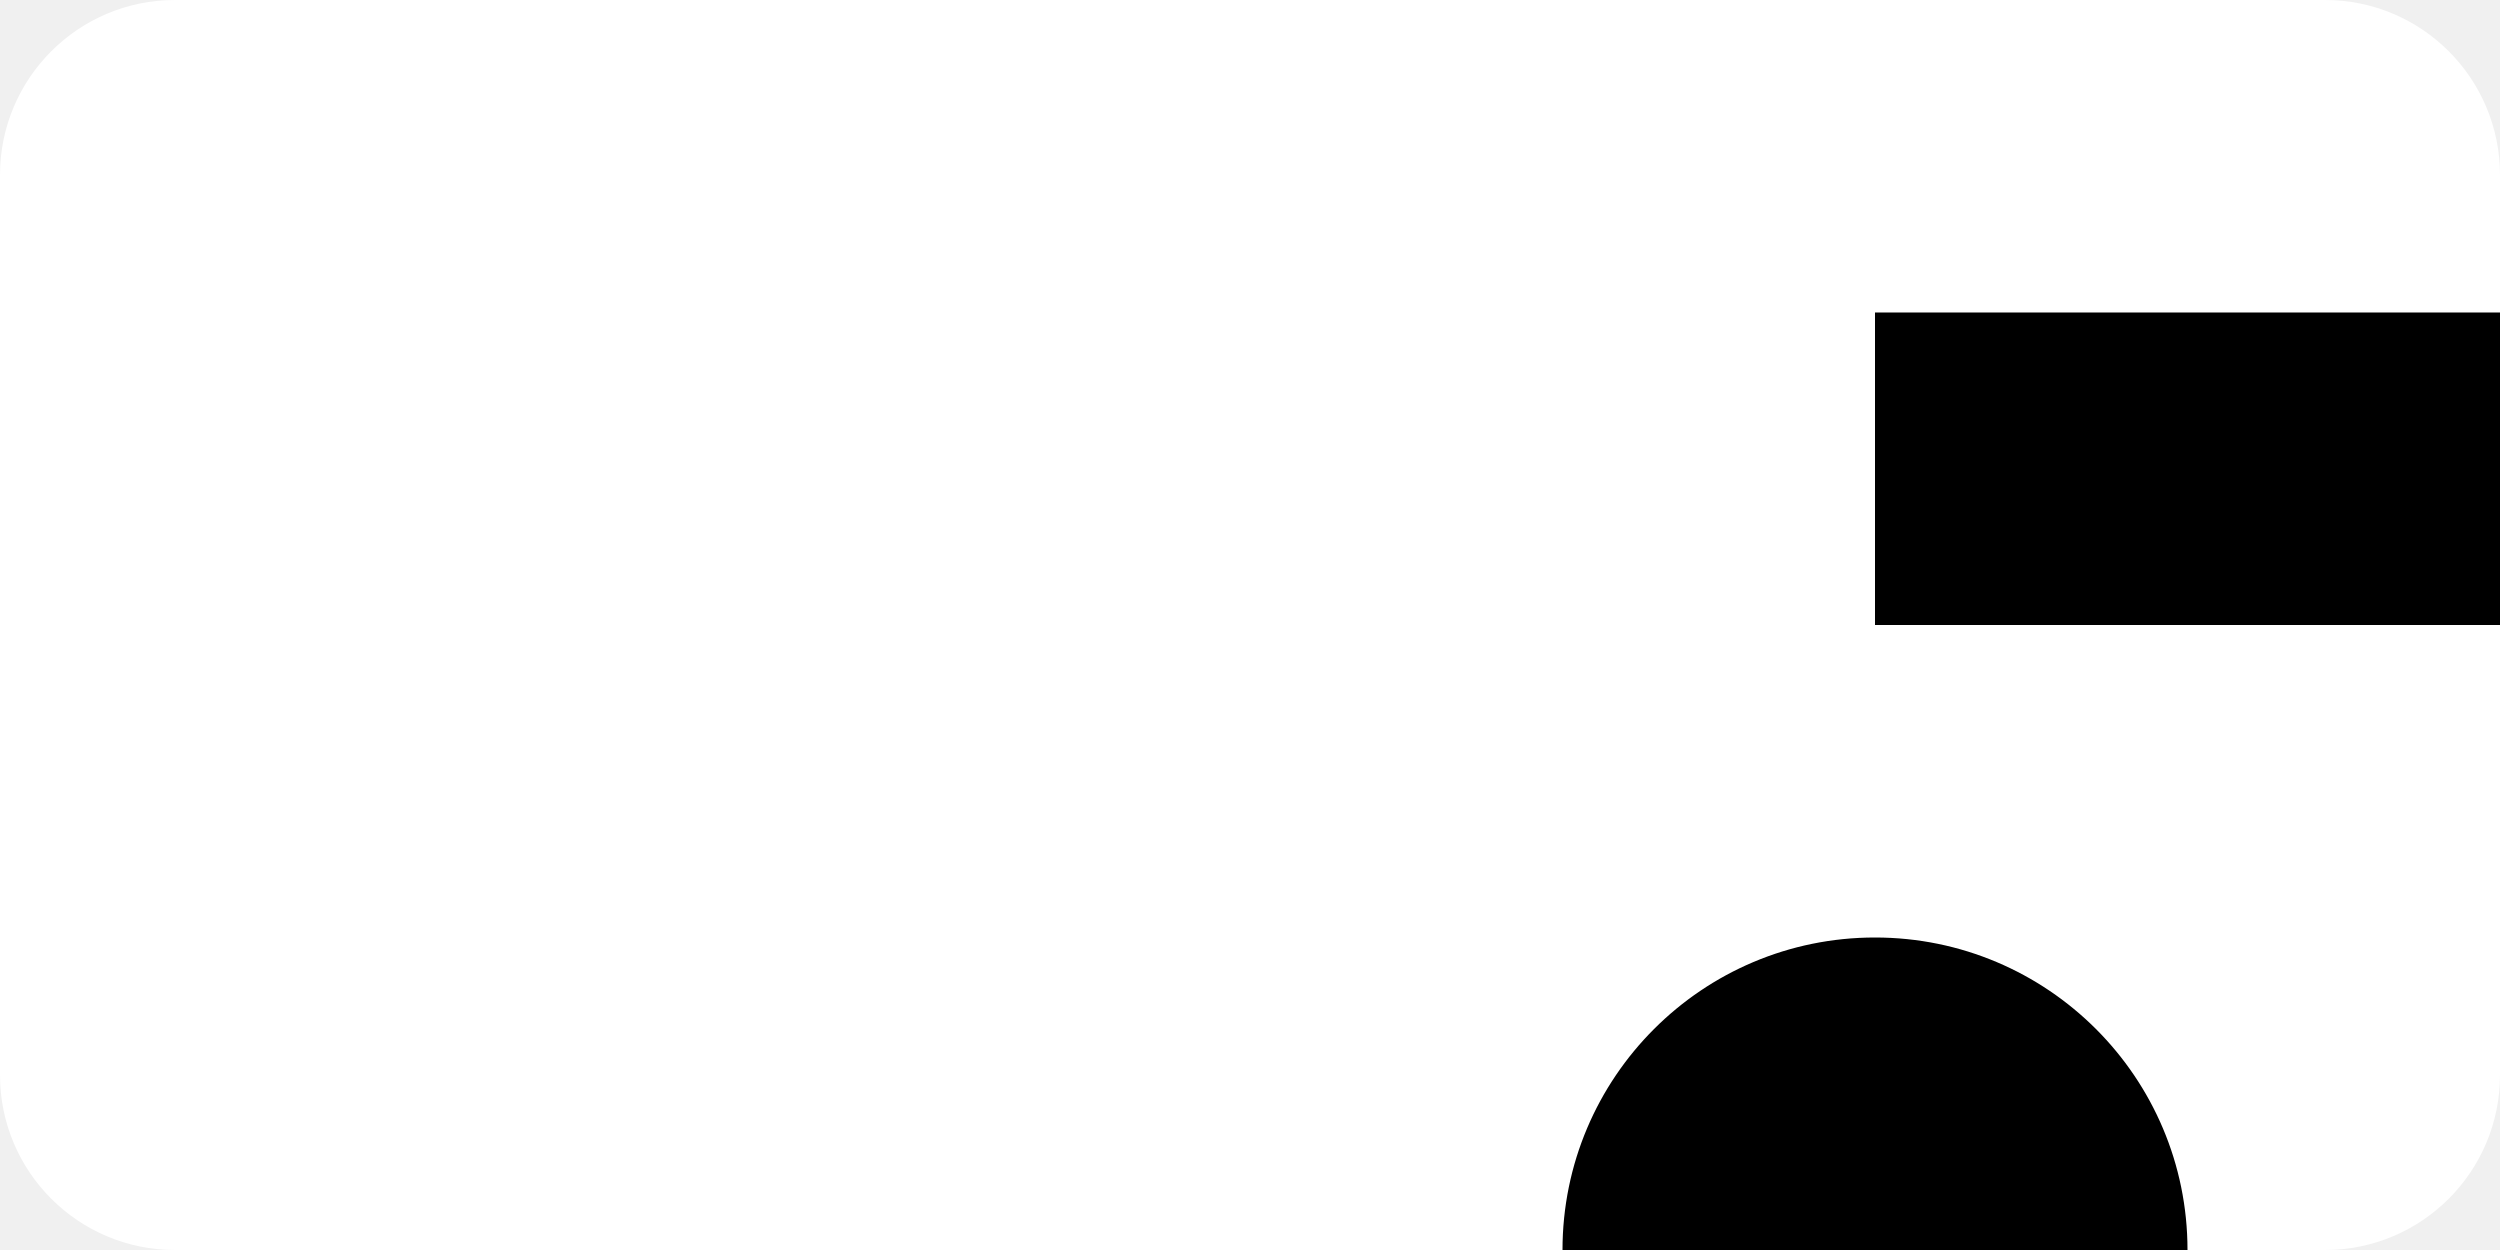
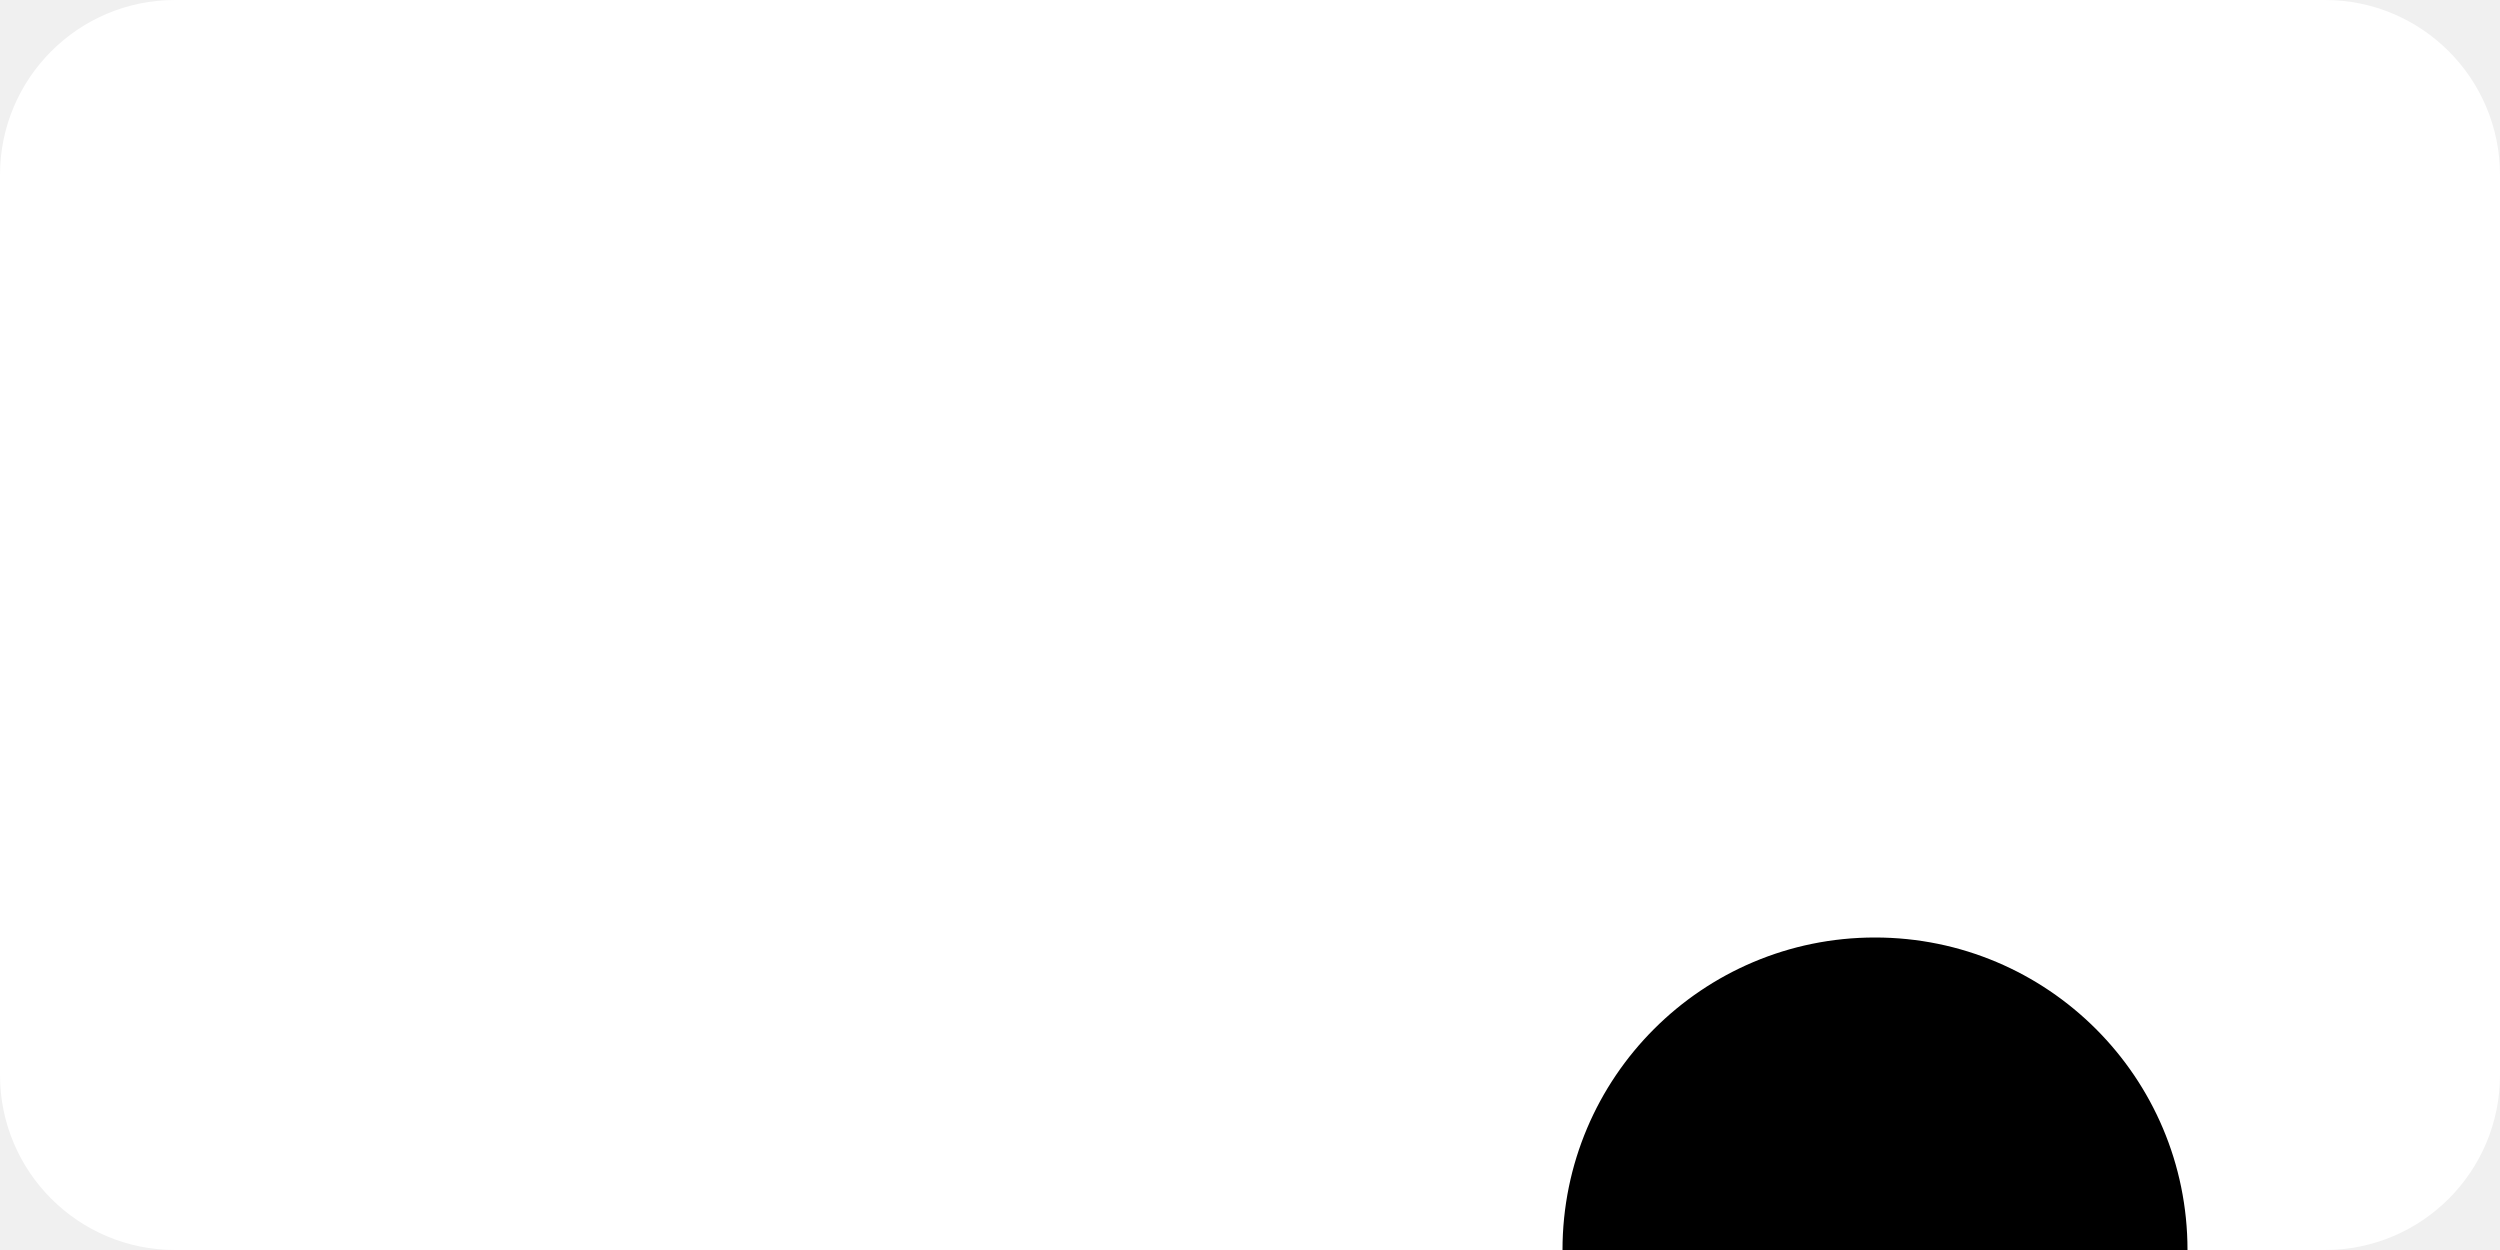
<svg xmlns="http://www.w3.org/2000/svg" viewBox="0 0 400 200">
  <rect x="0" y="0" width="100%" height="200px" rx="28" ry="28" fill="white" />
-   <rect x="300" y="50" width="100" height="50" fill="black" />
+   <rect x="300" y="200" width="100" height="50" fill="black" />
  <circle cx="300" cy="200" r="50" fill="black" />
</svg>
